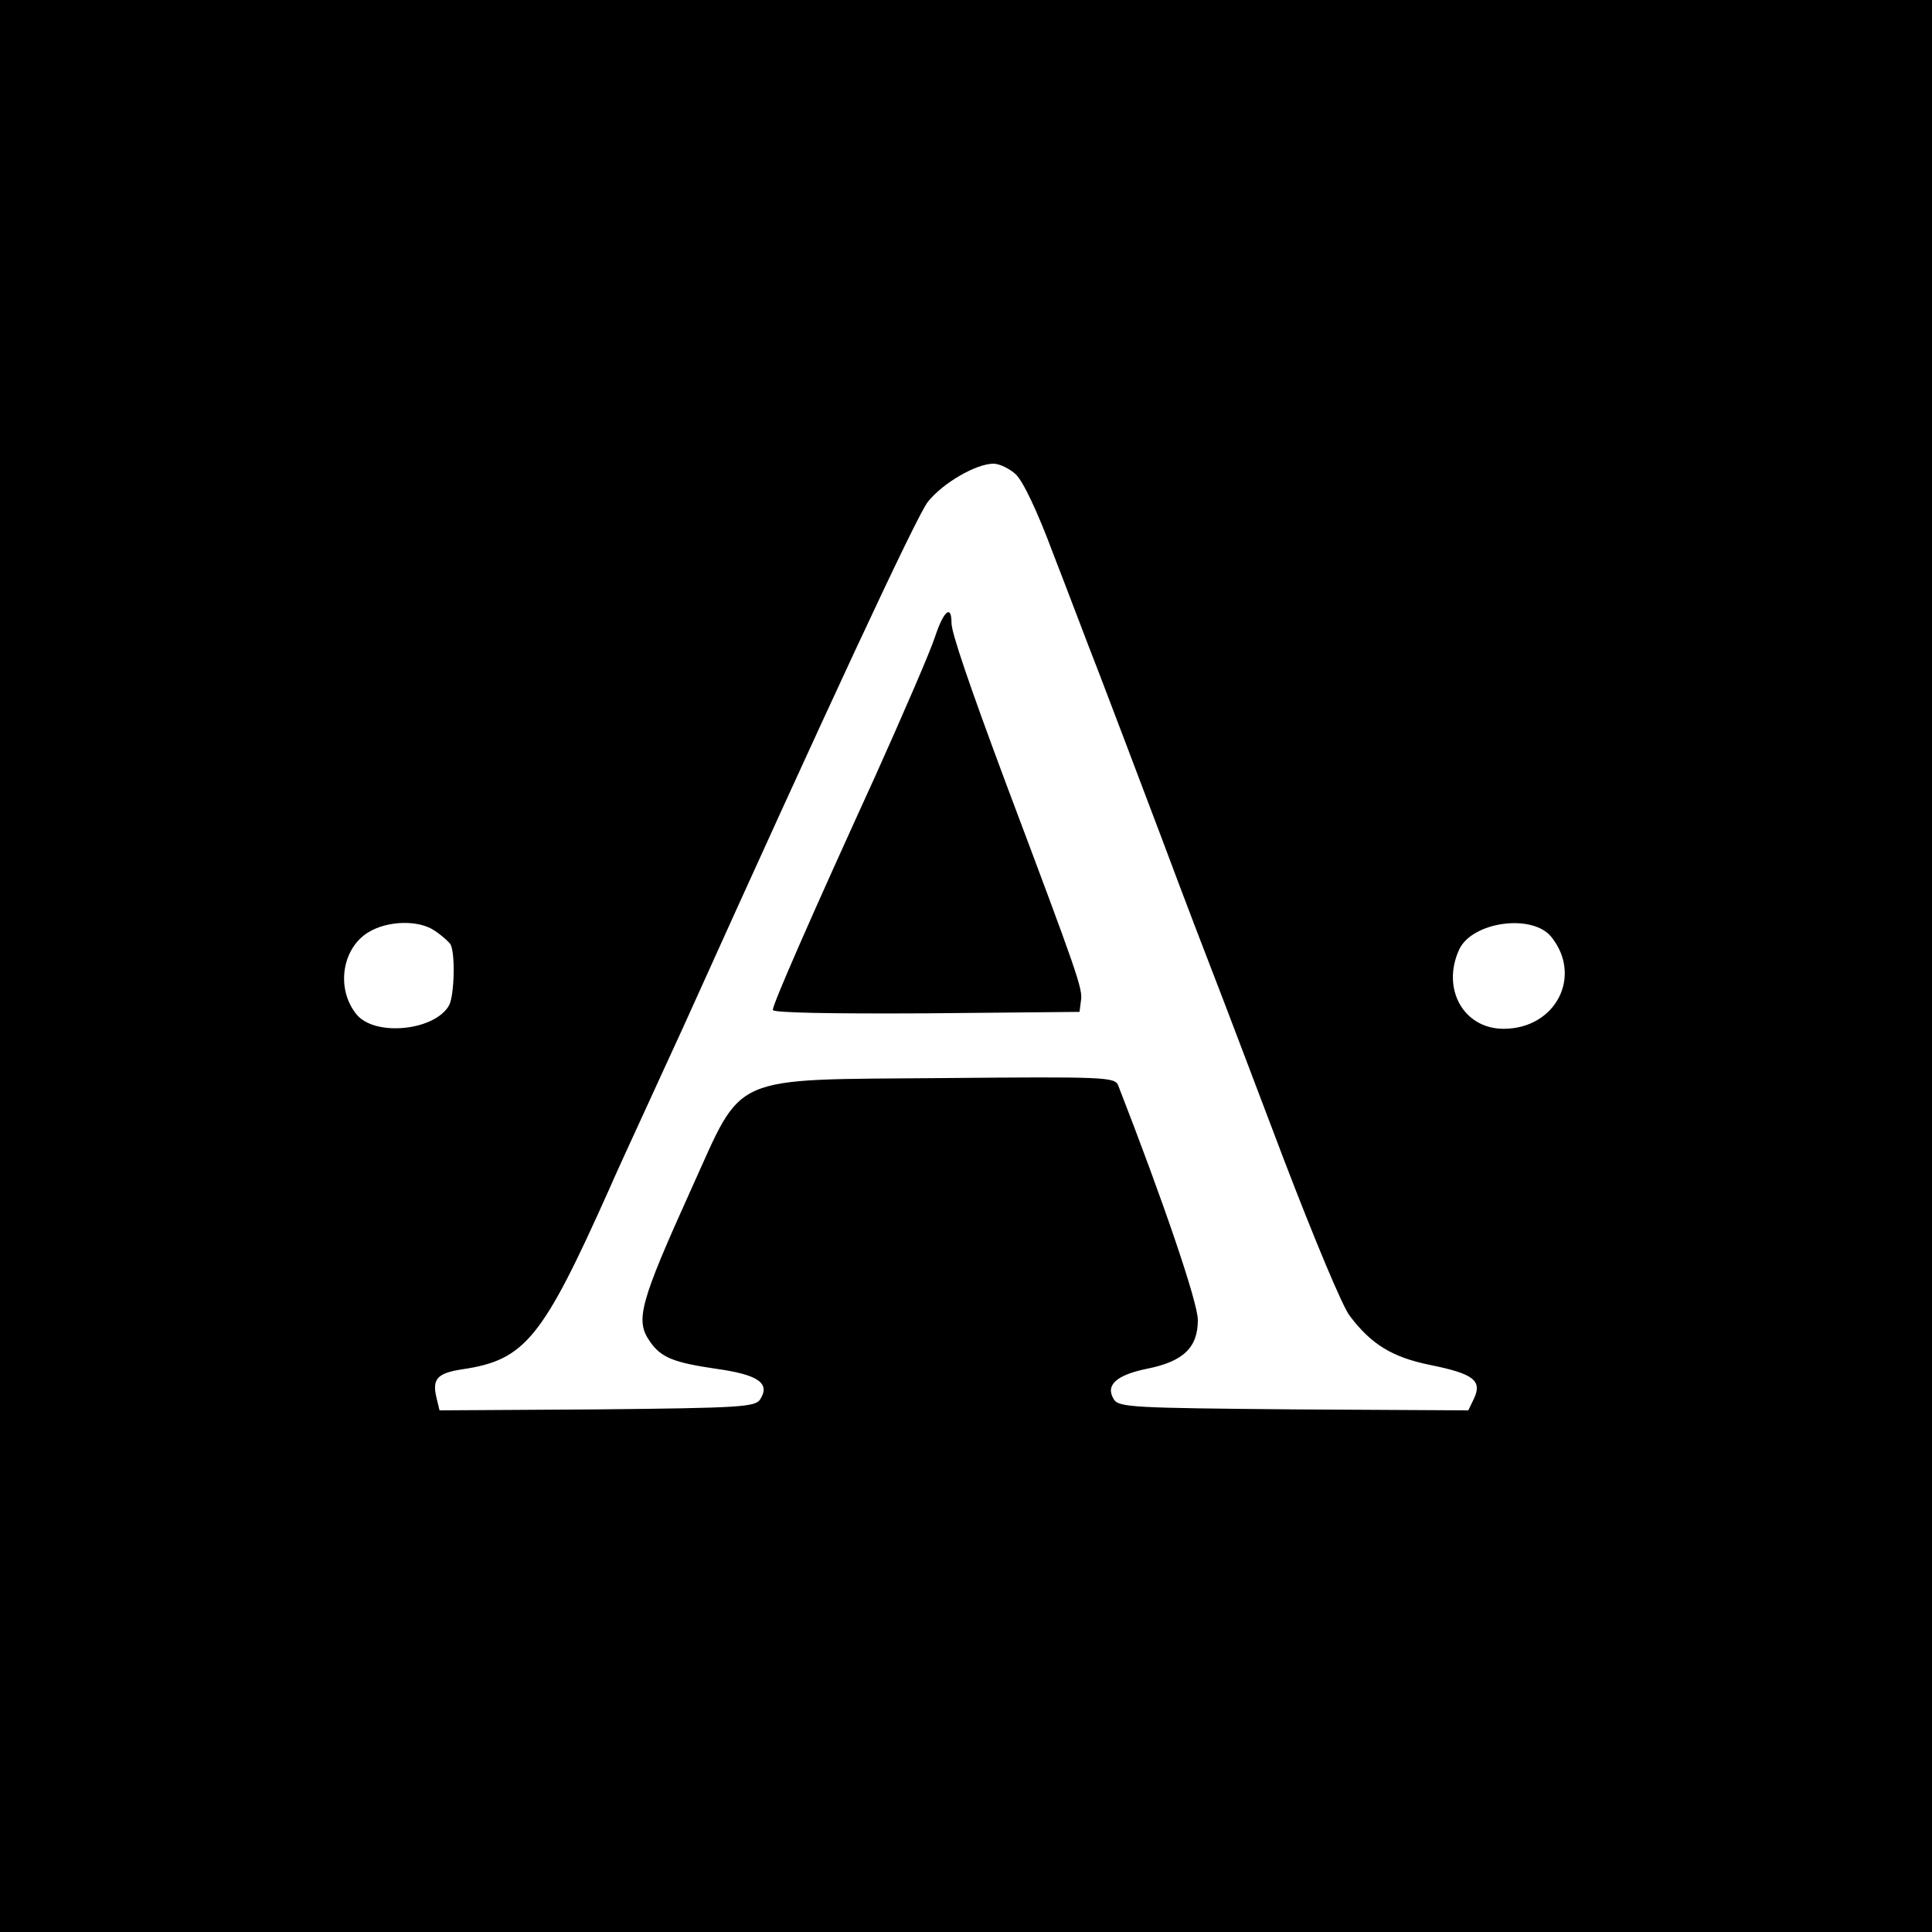
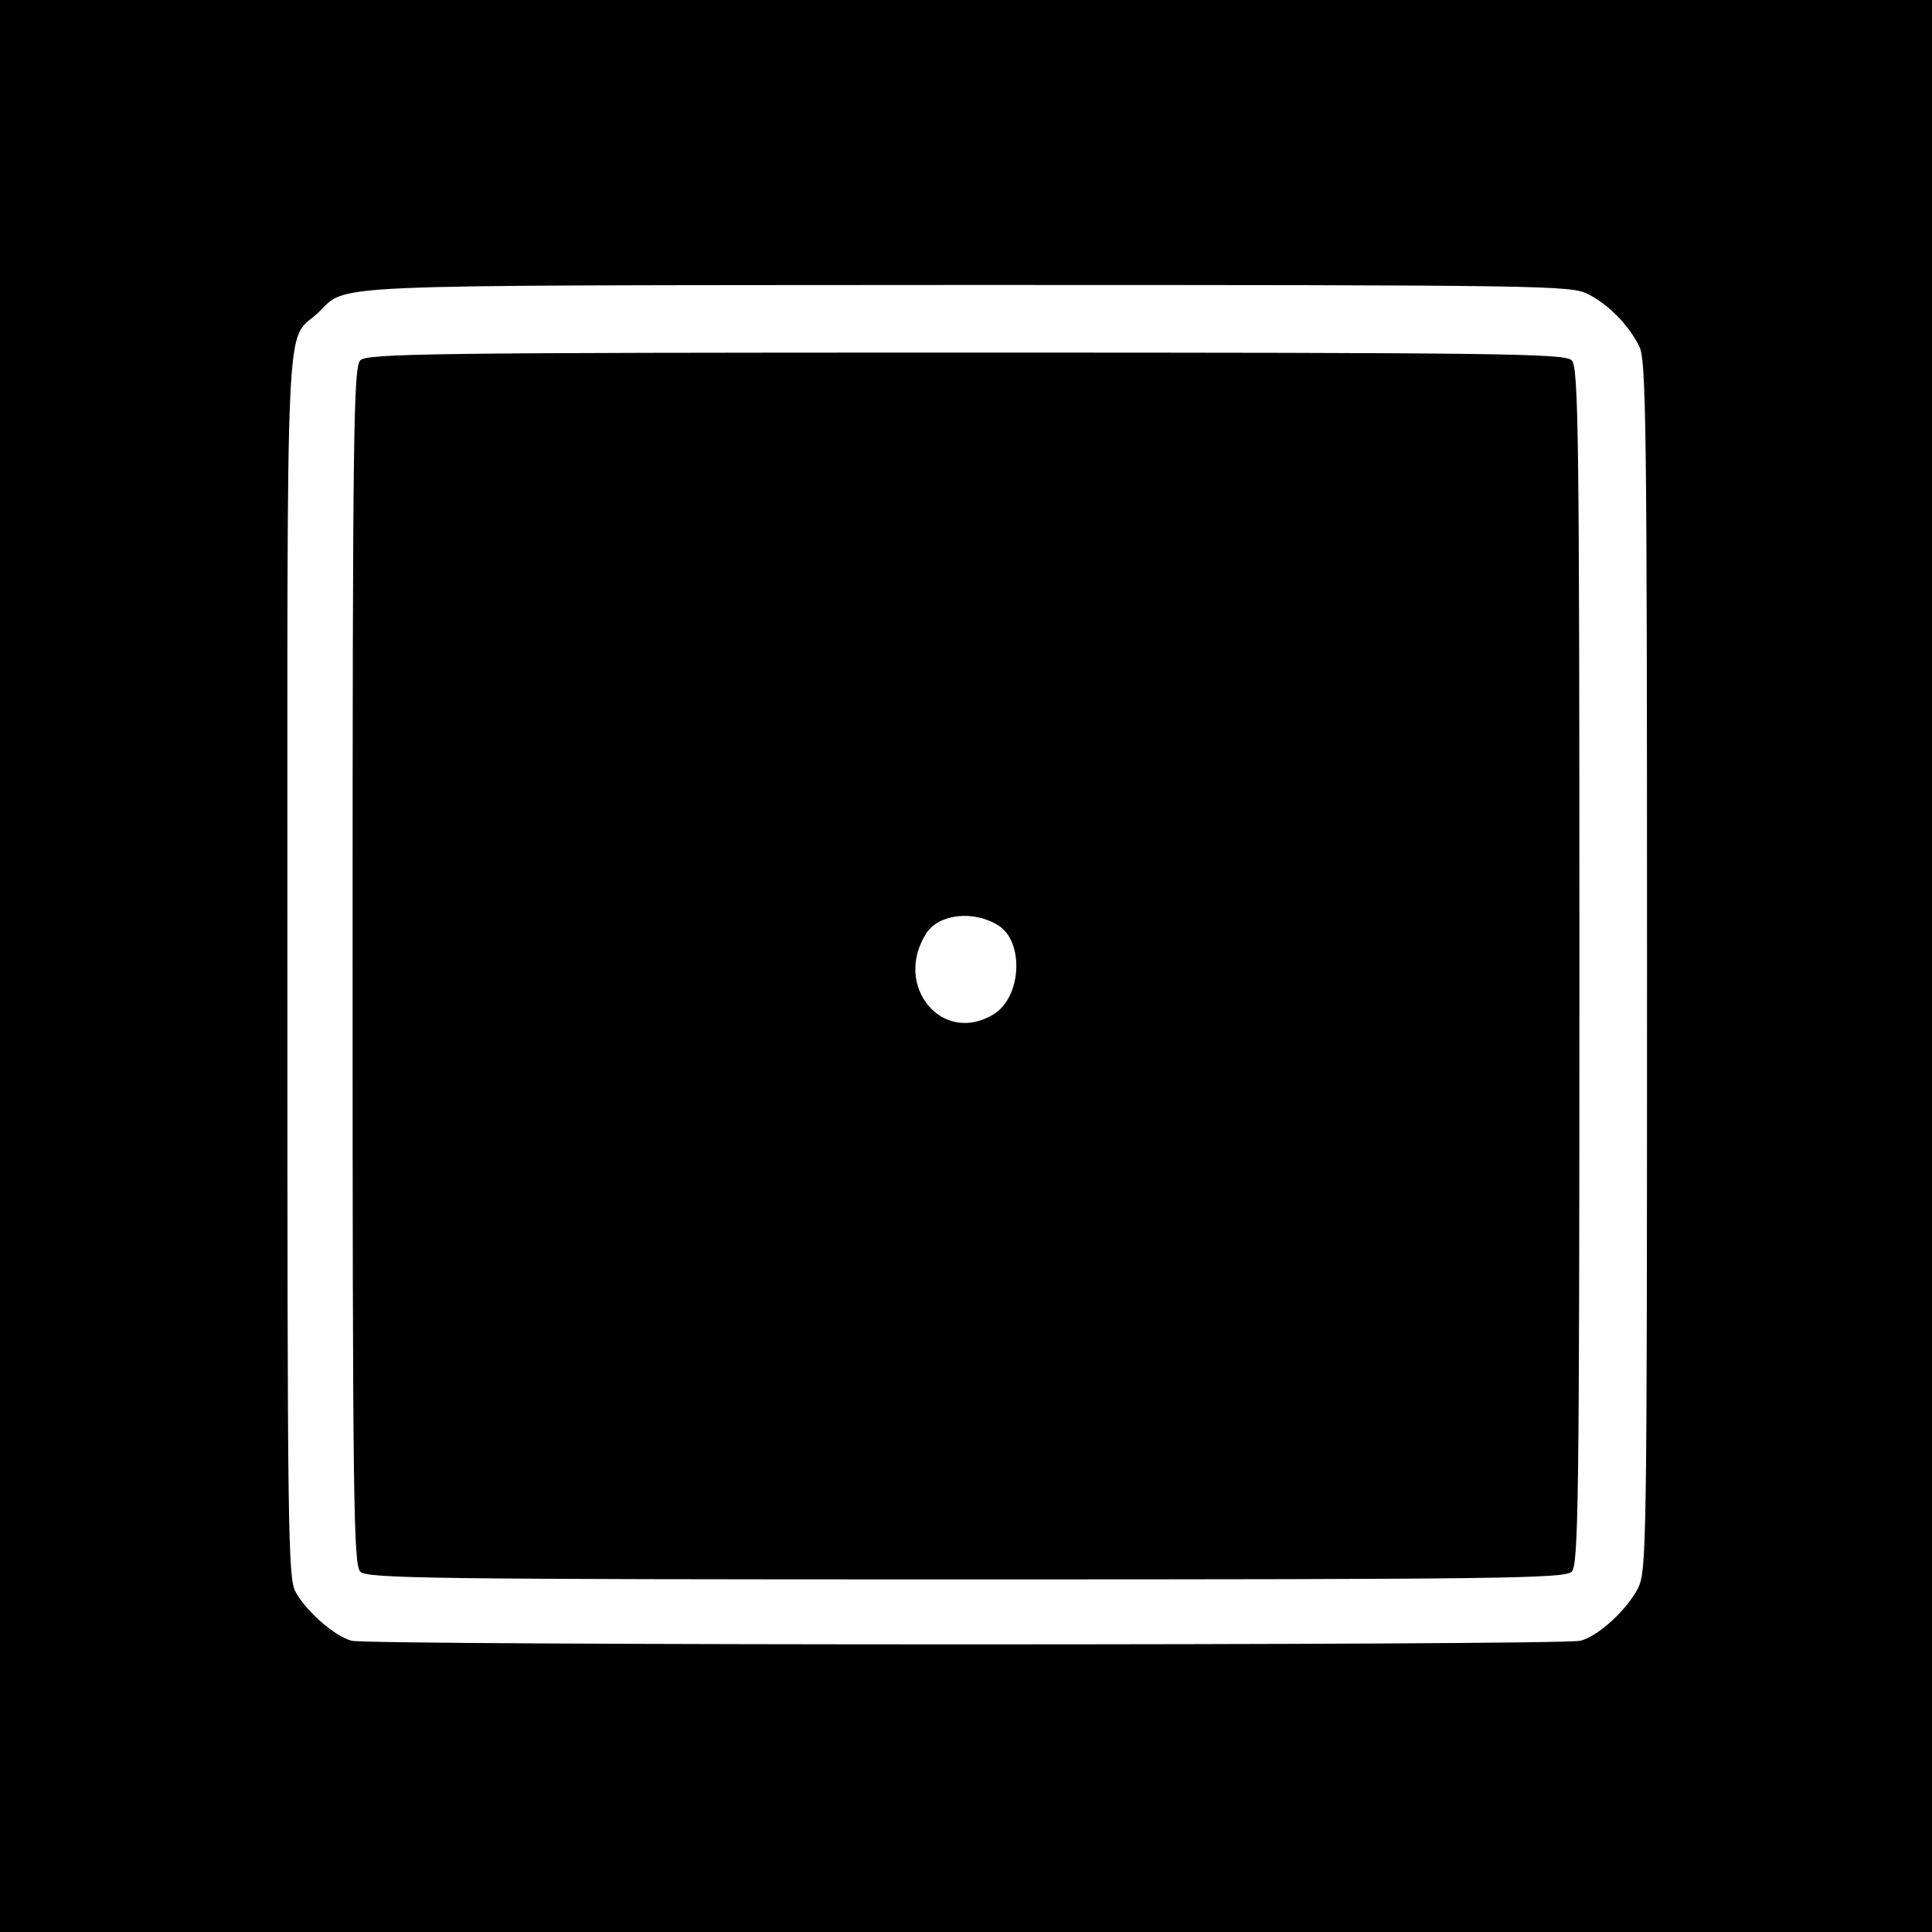
<svg xmlns="http://www.w3.org/2000/svg" version="1.0" width="400pt" height="400pt" viewBox="0 0 400 400" preserveAspectRatio="xMidYMid meet">
  <g transform="translate(0,400) scale(0.1,-0.1)" fill="#000000" stroke="none">
-     <path d="M0 2000 l0 -2000 2000 0 2000 0 0 2000 0 2000 -2000 0 -2000 0 0 -2000z m2103 1018 c15 -14 45 -77 77 -163 30 -77 72 -189 96 -250 23 -60 81 -213 129 -340 47 -126 100 -264 116 -305 16 -41 78 -205 138 -363 61 -159 121 -304 136 -322 44 -58 87 -85 166 -101 89 -18 108 -32 91 -69 l-12 -25 -361 2 c-332 3 -363 4 -373 21 -18 29 5 50 68 63 76 15 106 44 106 101 0 37 -73 250 -165 486 -7 17 -28 18 -359 15 -452 -4 -415 12 -524 -228 -109 -241 -117 -274 -86 -318 23 -33 49 -43 137 -56 87 -12 112 -30 91 -63 -10 -16 -39 -18 -337 -21 l-327 -2 -6 25 c-10 40 1 52 53 60 130 19 166 64 303 370 12 28 46 102 75 165 29 63 64 140 78 170 300 665 485 1062 508 1091 31 39 100 79 136 79 12 0 33 -10 46 -22z m-1203 -945 c14 -9 28 -22 32 -27 11 -16 9 -105 -2 -127 -29 -53 -154 -66 -192 -19 -43 53 -30 137 25 170 39 24 104 26 137 3z m2312 -13 c65 -81 9 -190 -99 -190 -83 0 -129 83 -92 164 27 58 152 75 191 26z" />
-     <path d="M1936 2682 c-10 -31 -66 -160 -123 -287 -137 -300 -213 -474 -213 -486 0 -6 125 -8 318 -7 l317 3 3 23 c4 25 -6 53 -156 452 -76 204 -112 310 -112 330 0 39 -16 26 -34 -28z" />
+     <path d="M0 2000 l0 -2000 2000 0 2000 0 0 2000 0 2000 -2000 0 -2000 0 0 -2000z m3288 1391 c43 -22 83 -63 106 -108 14 -29 16 -152 16 -1283 0 -1218 -1 -1252 -19 -1289 -24 -45 -81 -98 -119 -108 -35 -10 -2509 -10 -2544 0 -35 9 -94 61 -116 101 -16 29 -17 125 -17 1296 0 1397 -5 1290 62 1351 67 62 -32 58 1341 59 1214 0 1254 -1 1290 -19z" />
+     <path d="M746 3254 c-14 -14 -16 -141 -16 -1254 0 -1113 2 -1240 16 -1254 14 -14 141 -16 1254 -16 1113 0 1240 2 1254 16 14 14 16 141 16 1254 0 1113 -2 1240 -16 1254 -14 14 -141 16 -1254 16 -1113 0 -1240 -2 -1254 -16z m1321 -1170 c54 -34 48 -149 -10 -184 -106 -65 -209 59 -139 168 26 40 98 48 149 16z" />
  </g>
</svg>
